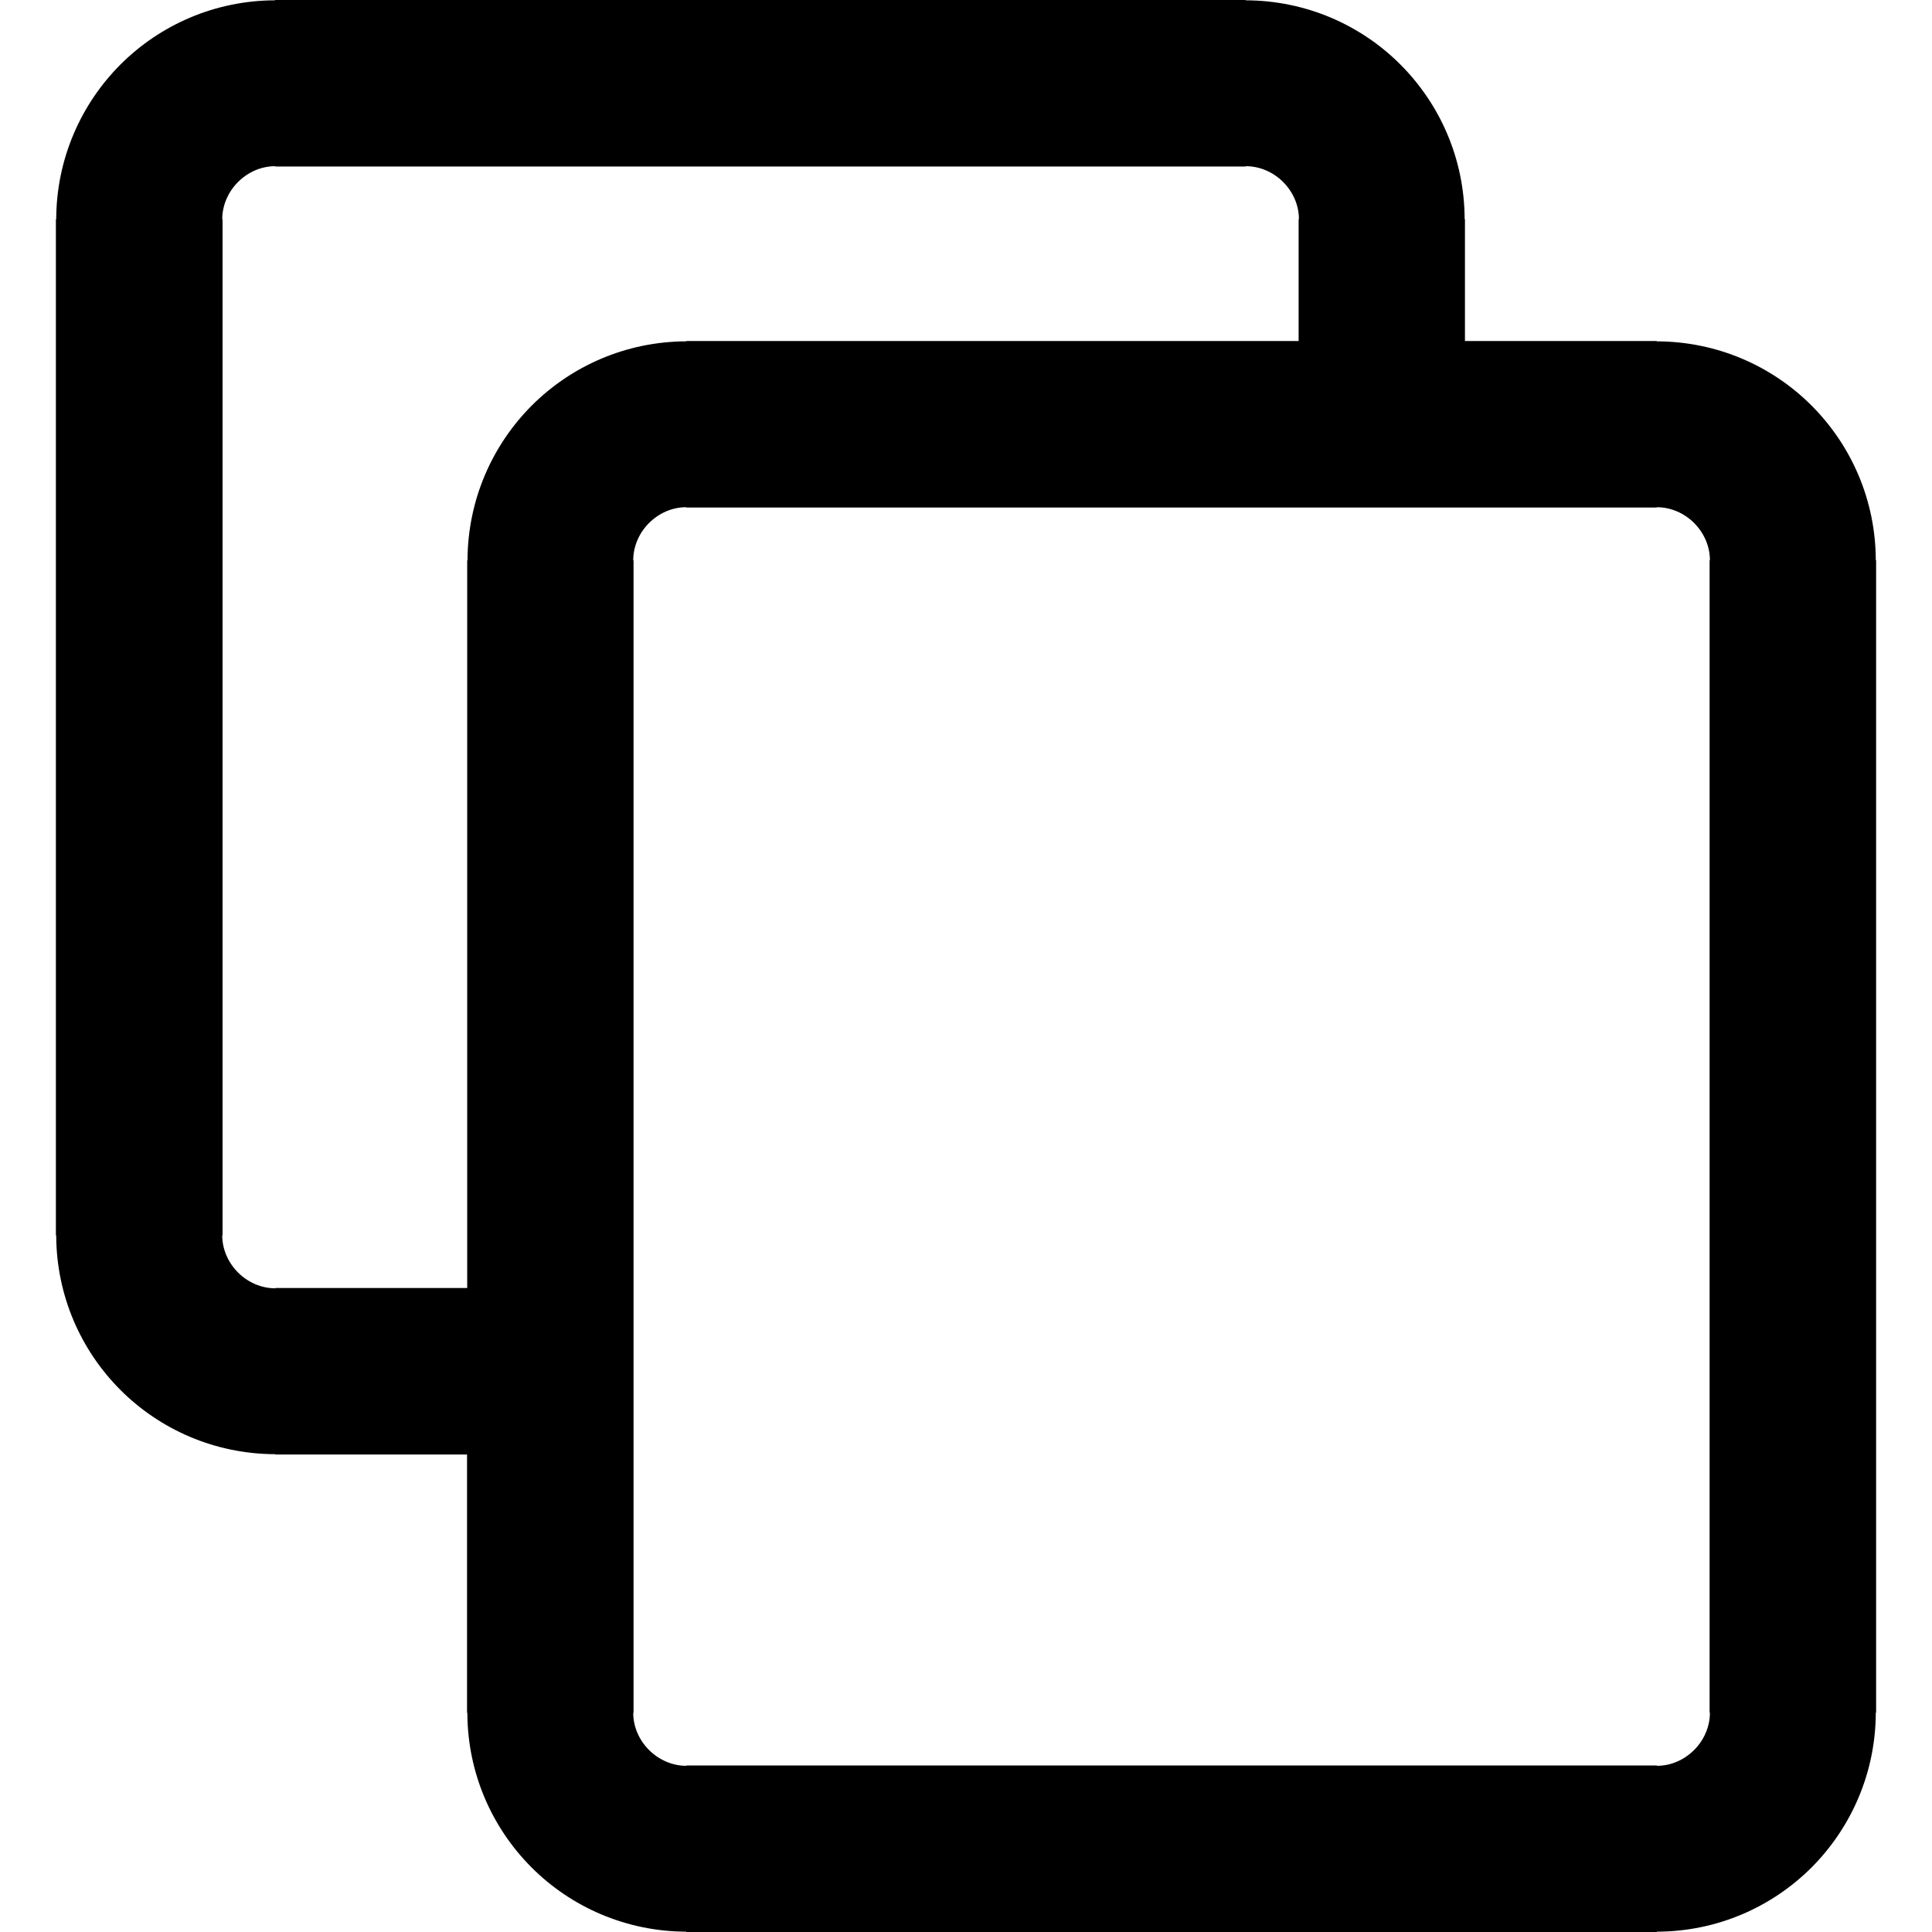
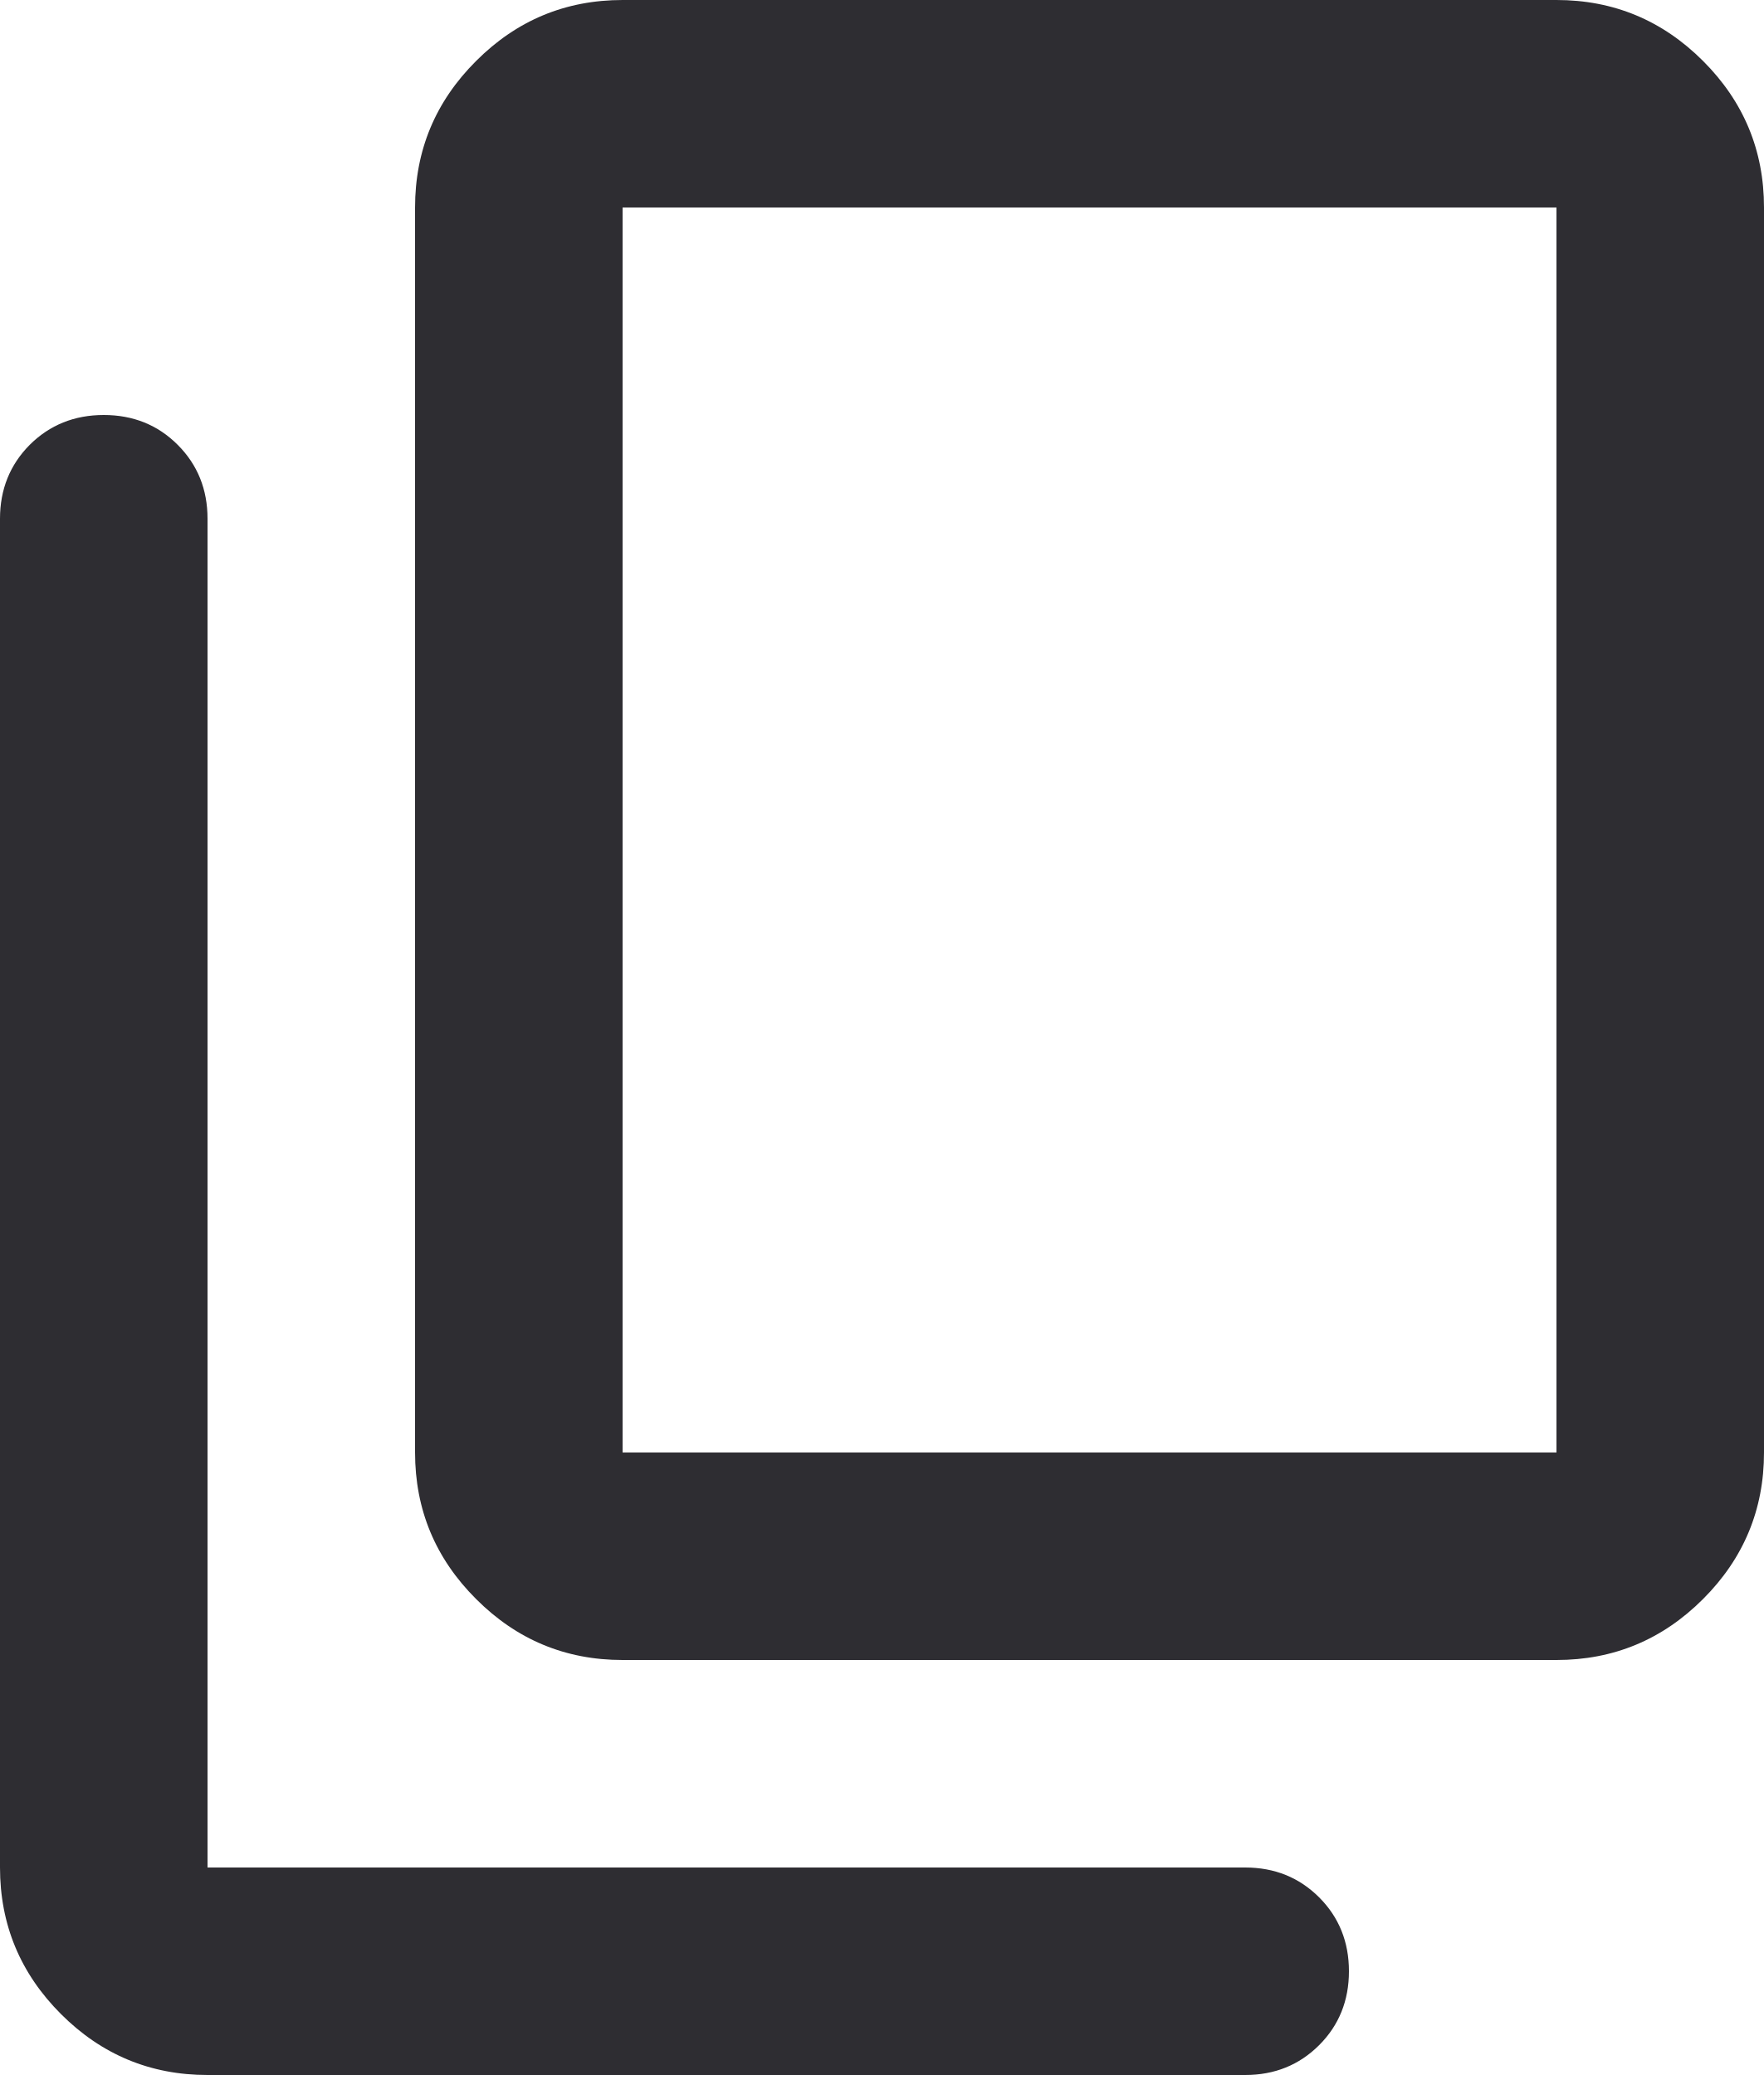
- <svg xmlns="http://www.w3.org/2000/svg" width="16px" height="16px" version="1.1" id="Layer_1" x="0px" y="0px" viewBox="0 0 115.77 122.88" style="enable-background:new 0 0 115.77 122.88" xml:space="preserve">
-   <style type="text/css">.st0{fill-rule:evenodd;clip-rule:evenodd;}</style>
-   <g>
-     <path class="st0" d="M89.62,13.96v7.73h12.19h0.01v0.02c3.85,0.01,7.34,1.57,9.86,4.1c2.5,2.51,4.06,5.98,4.07,9.82h0.02v0.02 v73.27v0.01h-0.02c-0.01,3.84-1.57,7.33-4.1,9.86c-2.51,2.5-5.98,4.06-9.82,4.07v0.02h-0.02h-61.7H40.1v-0.02 c-3.84-0.01-7.34-1.57-9.86-4.1c-2.5-2.51-4.06-5.98-4.07-9.82h-0.02v-0.02V92.51H13.96h-0.01v-0.02c-3.84-0.01-7.34-1.57-9.86-4.1 c-2.5-2.51-4.06-5.98-4.07-9.82H0v-0.02V13.96v-0.01h0.02c0.01-3.85,1.58-7.34,4.1-9.86c2.51-2.5,5.98-4.06,9.82-4.07V0h0.02h61.7 h0.01v0.02c3.85,0.01,7.34,1.57,9.86,4.1c2.5,2.51,4.06,5.98,4.07,9.82h0.02V13.96L89.62,13.96z M79.04,21.69v-7.73v-0.02h0.02 c0-0.91-0.39-1.75-1.01-2.37c-0.61-0.61-1.46-1-2.37-1v0.02h-0.01h-61.7h-0.02v-0.02c-0.91,0-1.75,0.39-2.37,1.01 c-0.61,0.61-1,1.46-1,2.37h0.02v0.01v64.59v0.02h-0.02c0,0.91,0.39,1.75,1.01,2.37c0.61,0.61,1.46,1,2.37,1v-0.02h0.01h12.19V35.65 v-0.01h0.02c0.01-3.85,1.58-7.34,4.1-9.86c2.51-2.5,5.98-4.06,9.82-4.07v-0.02h0.02H79.04L79.04,21.69z M105.18,108.92V35.65v-0.02 h0.02c0-0.91-0.39-1.75-1.01-2.37c-0.61-0.61-1.46-1-2.37-1v0.02h-0.01h-61.7h-0.02v-0.02c-0.91,0-1.75,0.39-2.37,1.01 c-0.61,0.61-1,1.46-1,2.37h0.02v0.01v73.27v0.02h-0.02c0,0.91,0.39,1.75,1.01,2.37c0.61,0.61,1.46,1,2.37,1v-0.02h0.01h61.7h0.02 v0.02c0.91,0,1.75-0.39,2.37-1.01c0.61-0.61,1-1.46,1-2.37h-0.02V108.92L105.18,108.92z" />
-   </g>
+ <svg xmlns="http://www.w3.org/2000/svg" width="17" height="20" viewBox="0 0 17 20" fill="none">
+   <path d="M6 16C5.45 16 4.979 15.804 4.588 15.412C4.196 15.021 4 14.55 4 14V2C4 1.45 4.196 0.979 4.588 0.588C4.979 0.196 5.45 0 6 0H15C15.55 0 16.021 0.196 16.413 0.588C16.804 0.979 17 1.45 17 2V14C17 14.55 16.804 15.021 16.413 15.412C16.021 15.804 15.55 16 15 16H6ZM6 14H15V2H6V14ZM2 20C1.45 20 0.979 19.804 0.588 19.413C0.196 19.021 0 18.55 0 18V5C0 4.717 0.096 4.479 0.287 4.287C0.479 4.096 0.717 4 1 4C1.283 4 1.521 4.096 1.712 4.287C1.904 4.479 2 4.717 2 5V18H12C12.283 18 12.521 18.096 12.713 18.288C12.904 18.479 13 18.717 13 19C13 19.283 12.904 19.521 12.713 19.712C12.521 19.904 12.283 20 12 20H2Z" fill="#2E2D32" />
</svg>
